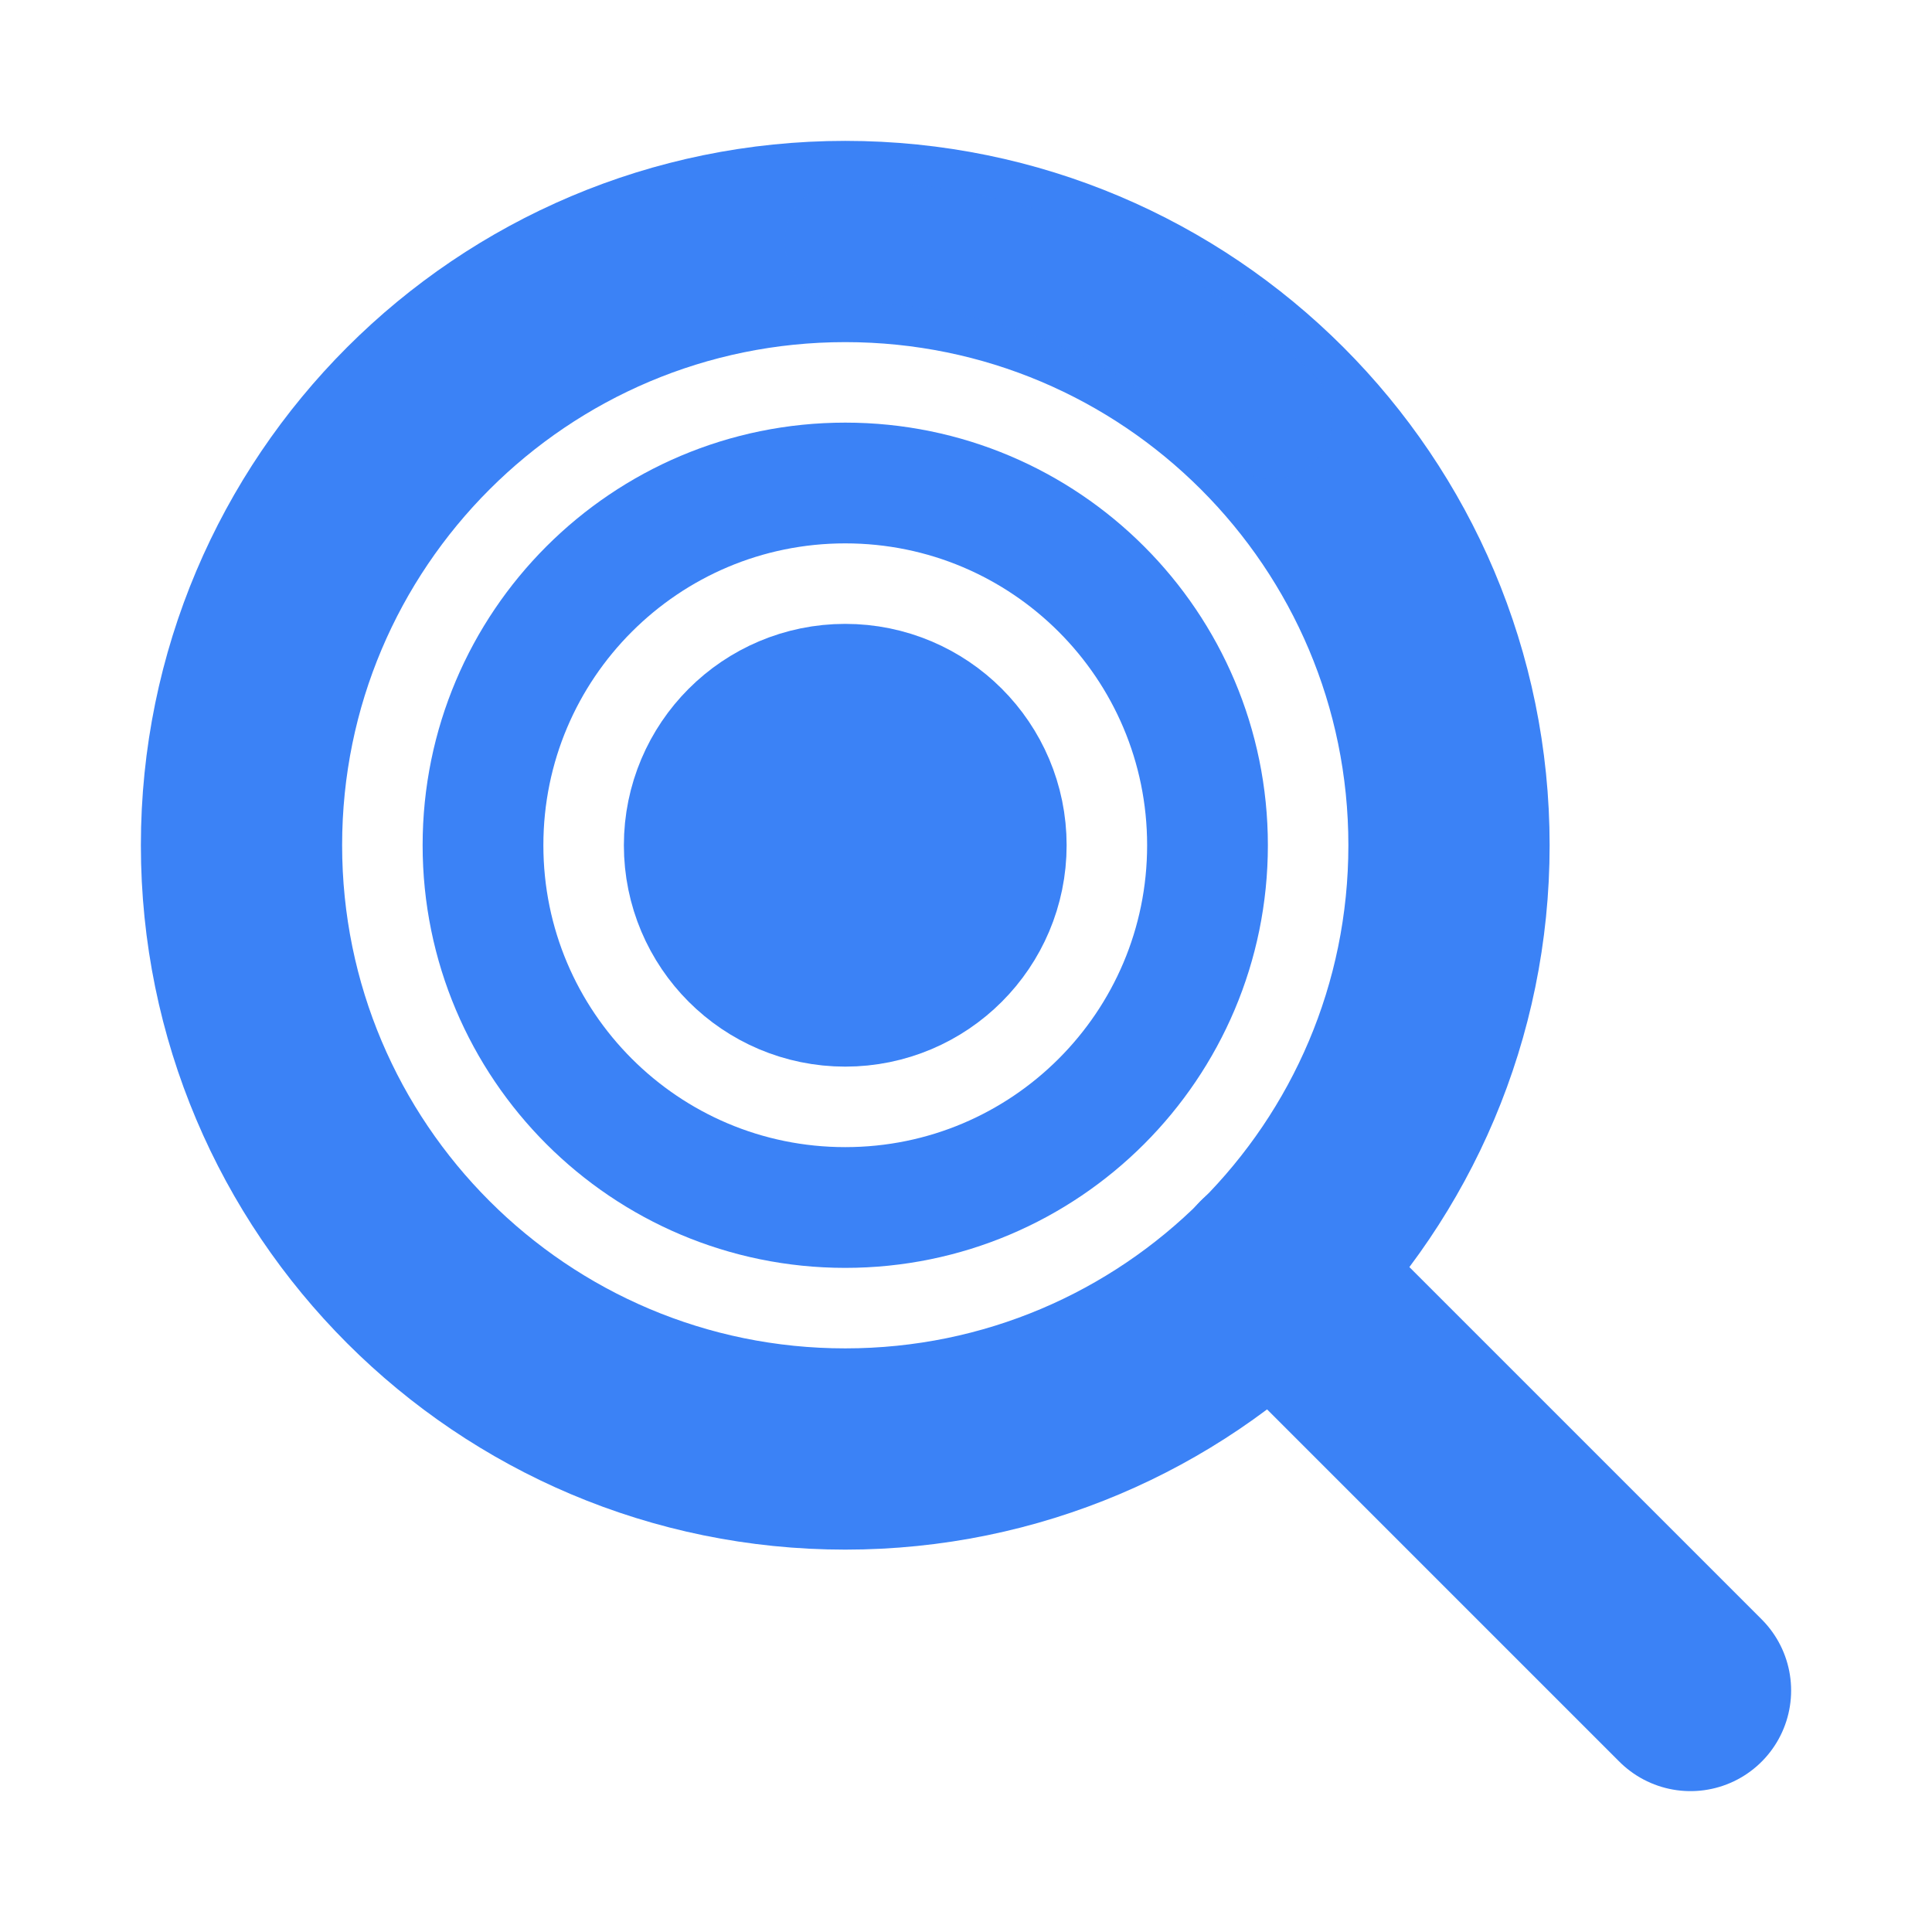
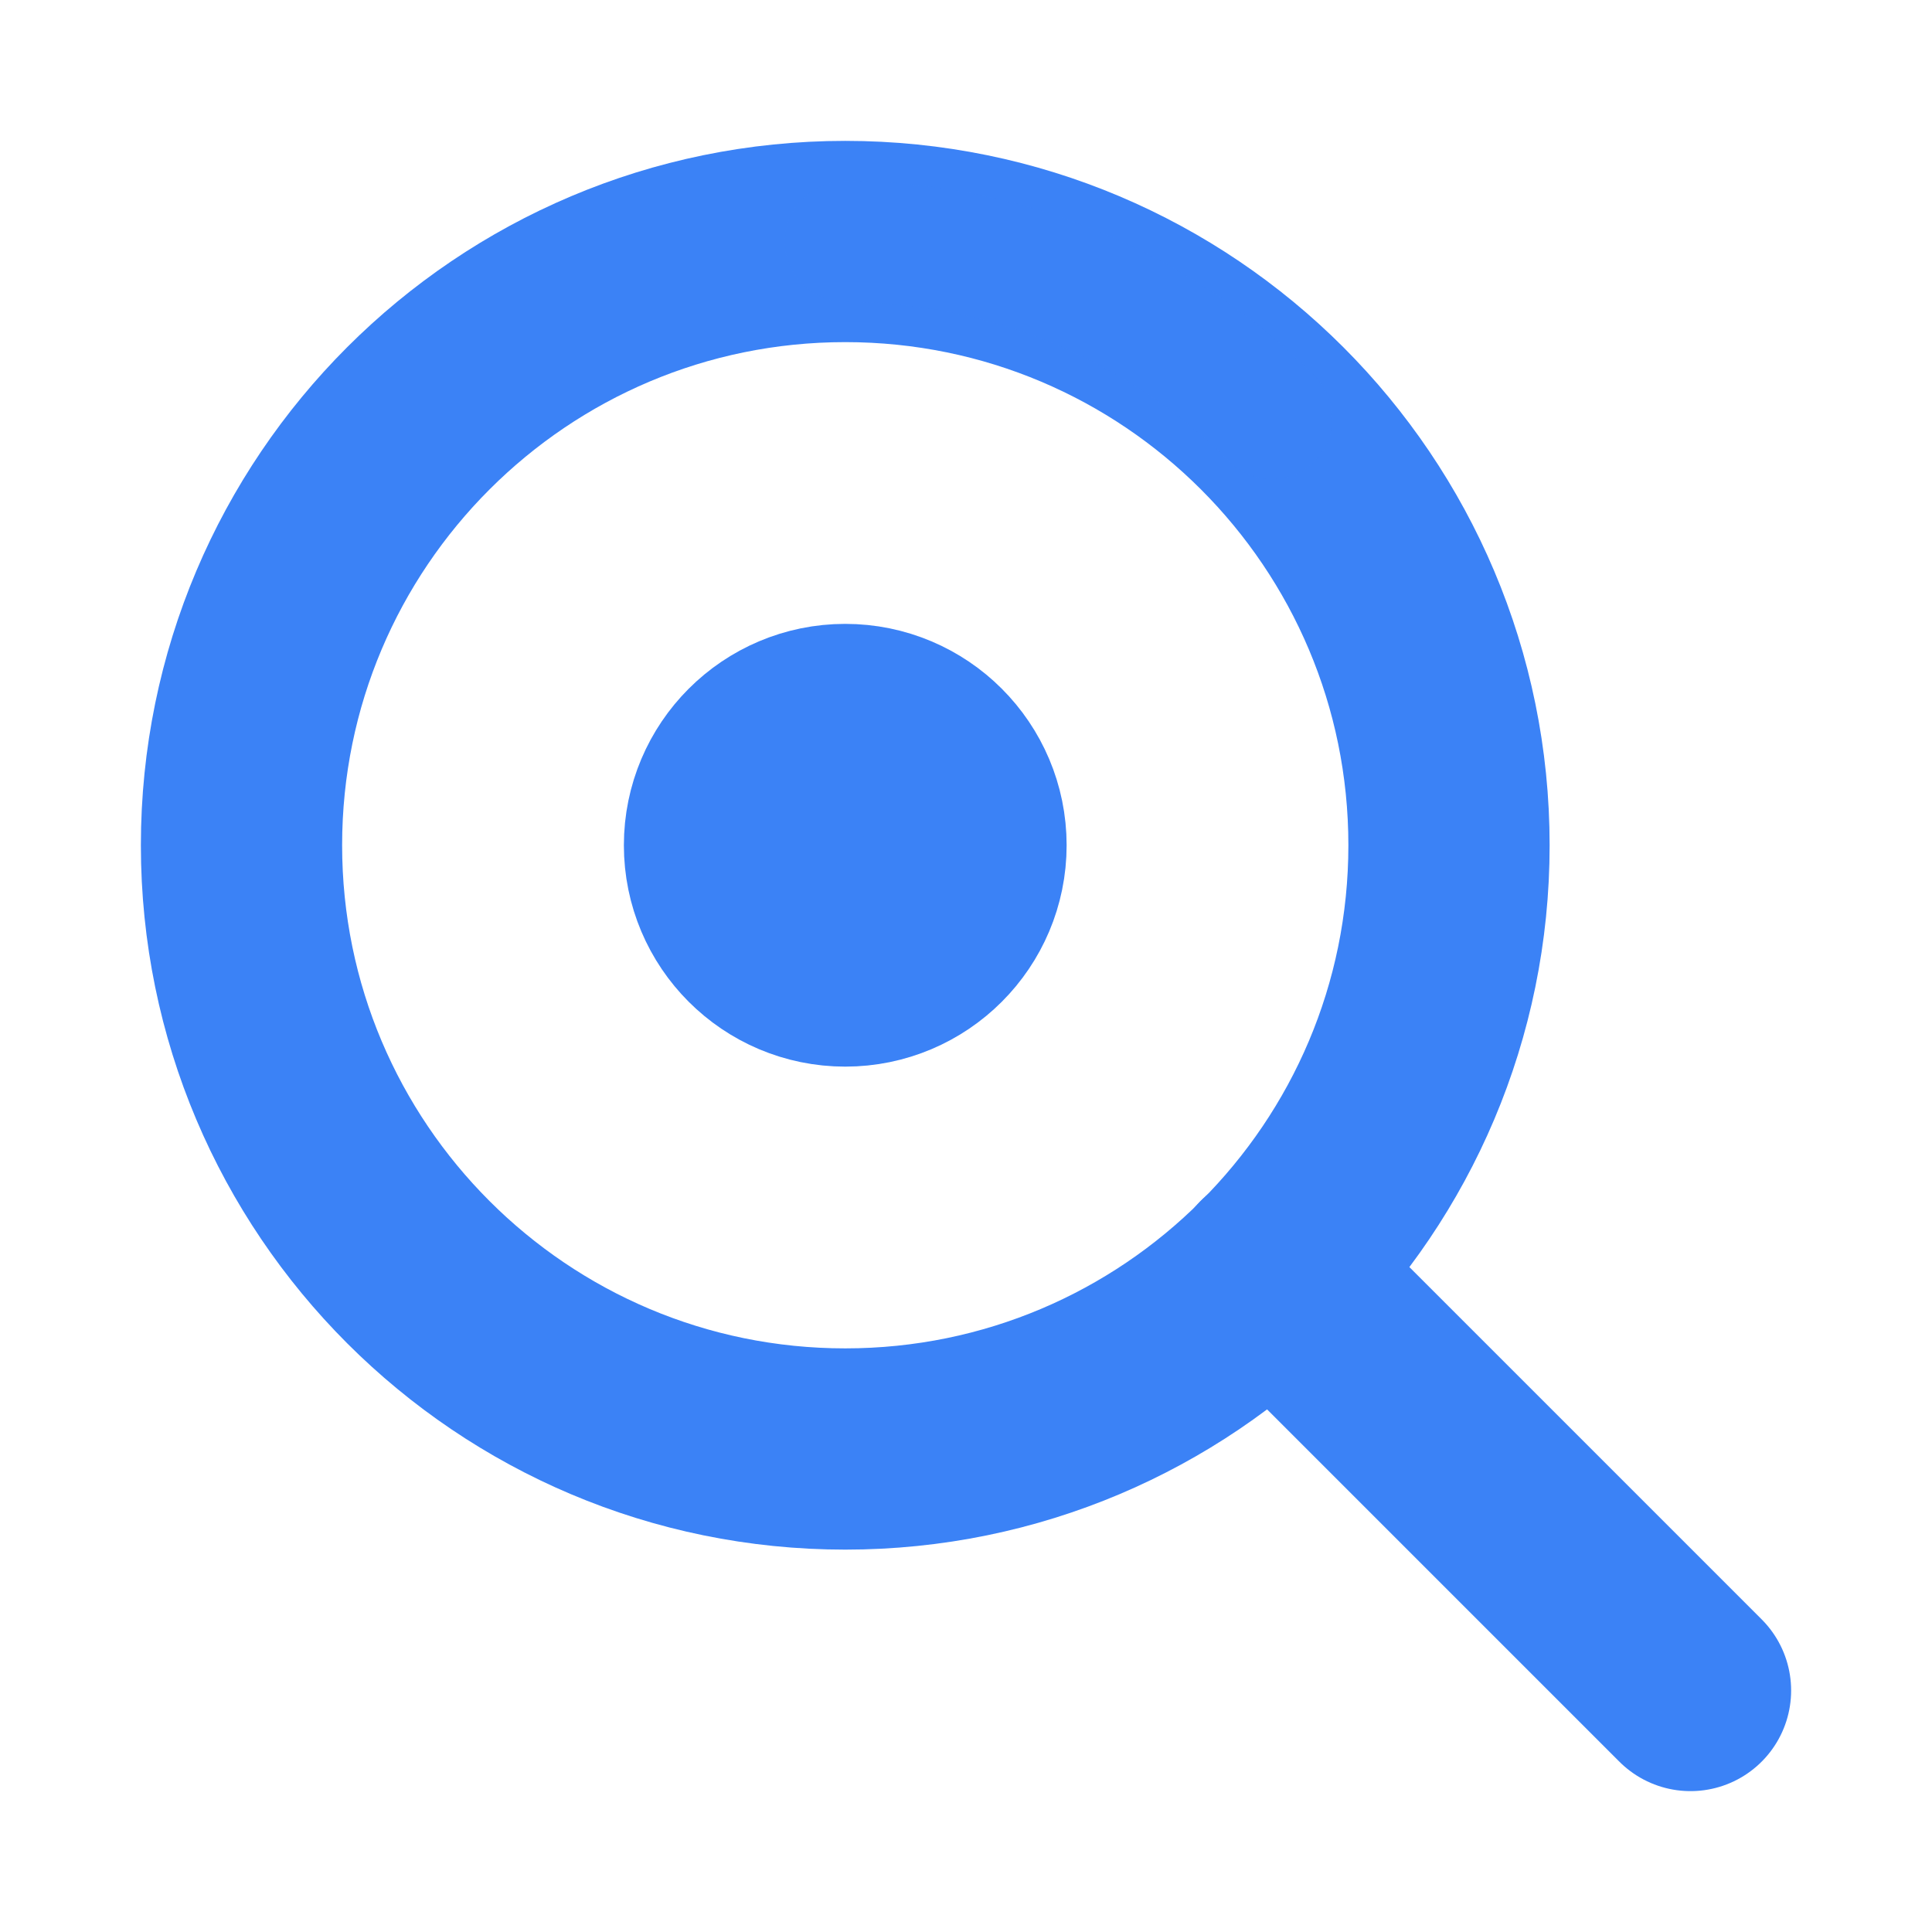
<svg xmlns="http://www.w3.org/2000/svg" viewBox="0 0 24 24" width="64" height="64" fill="none" stroke="#3b82f6" stroke-width="2.5" stroke-linecap="round" stroke-linejoin="round">
  <circle cx="10.5" cy="10.5" r="7.5" />
-   <circle cx="10.5" cy="10.5" r="4.5" stroke-width="1.5" />
  <circle cx="10.5" cy="10.5" r="1.5" fill="#3b82f6" />
  <line x1="21" y1="21" x2="15.8" y2="15.8" />
  <path d="M10.5 3a7.5 7.5 0 0 1 5.3 2.2" stroke-width="1.5" opacity="0.7" />
</svg>
